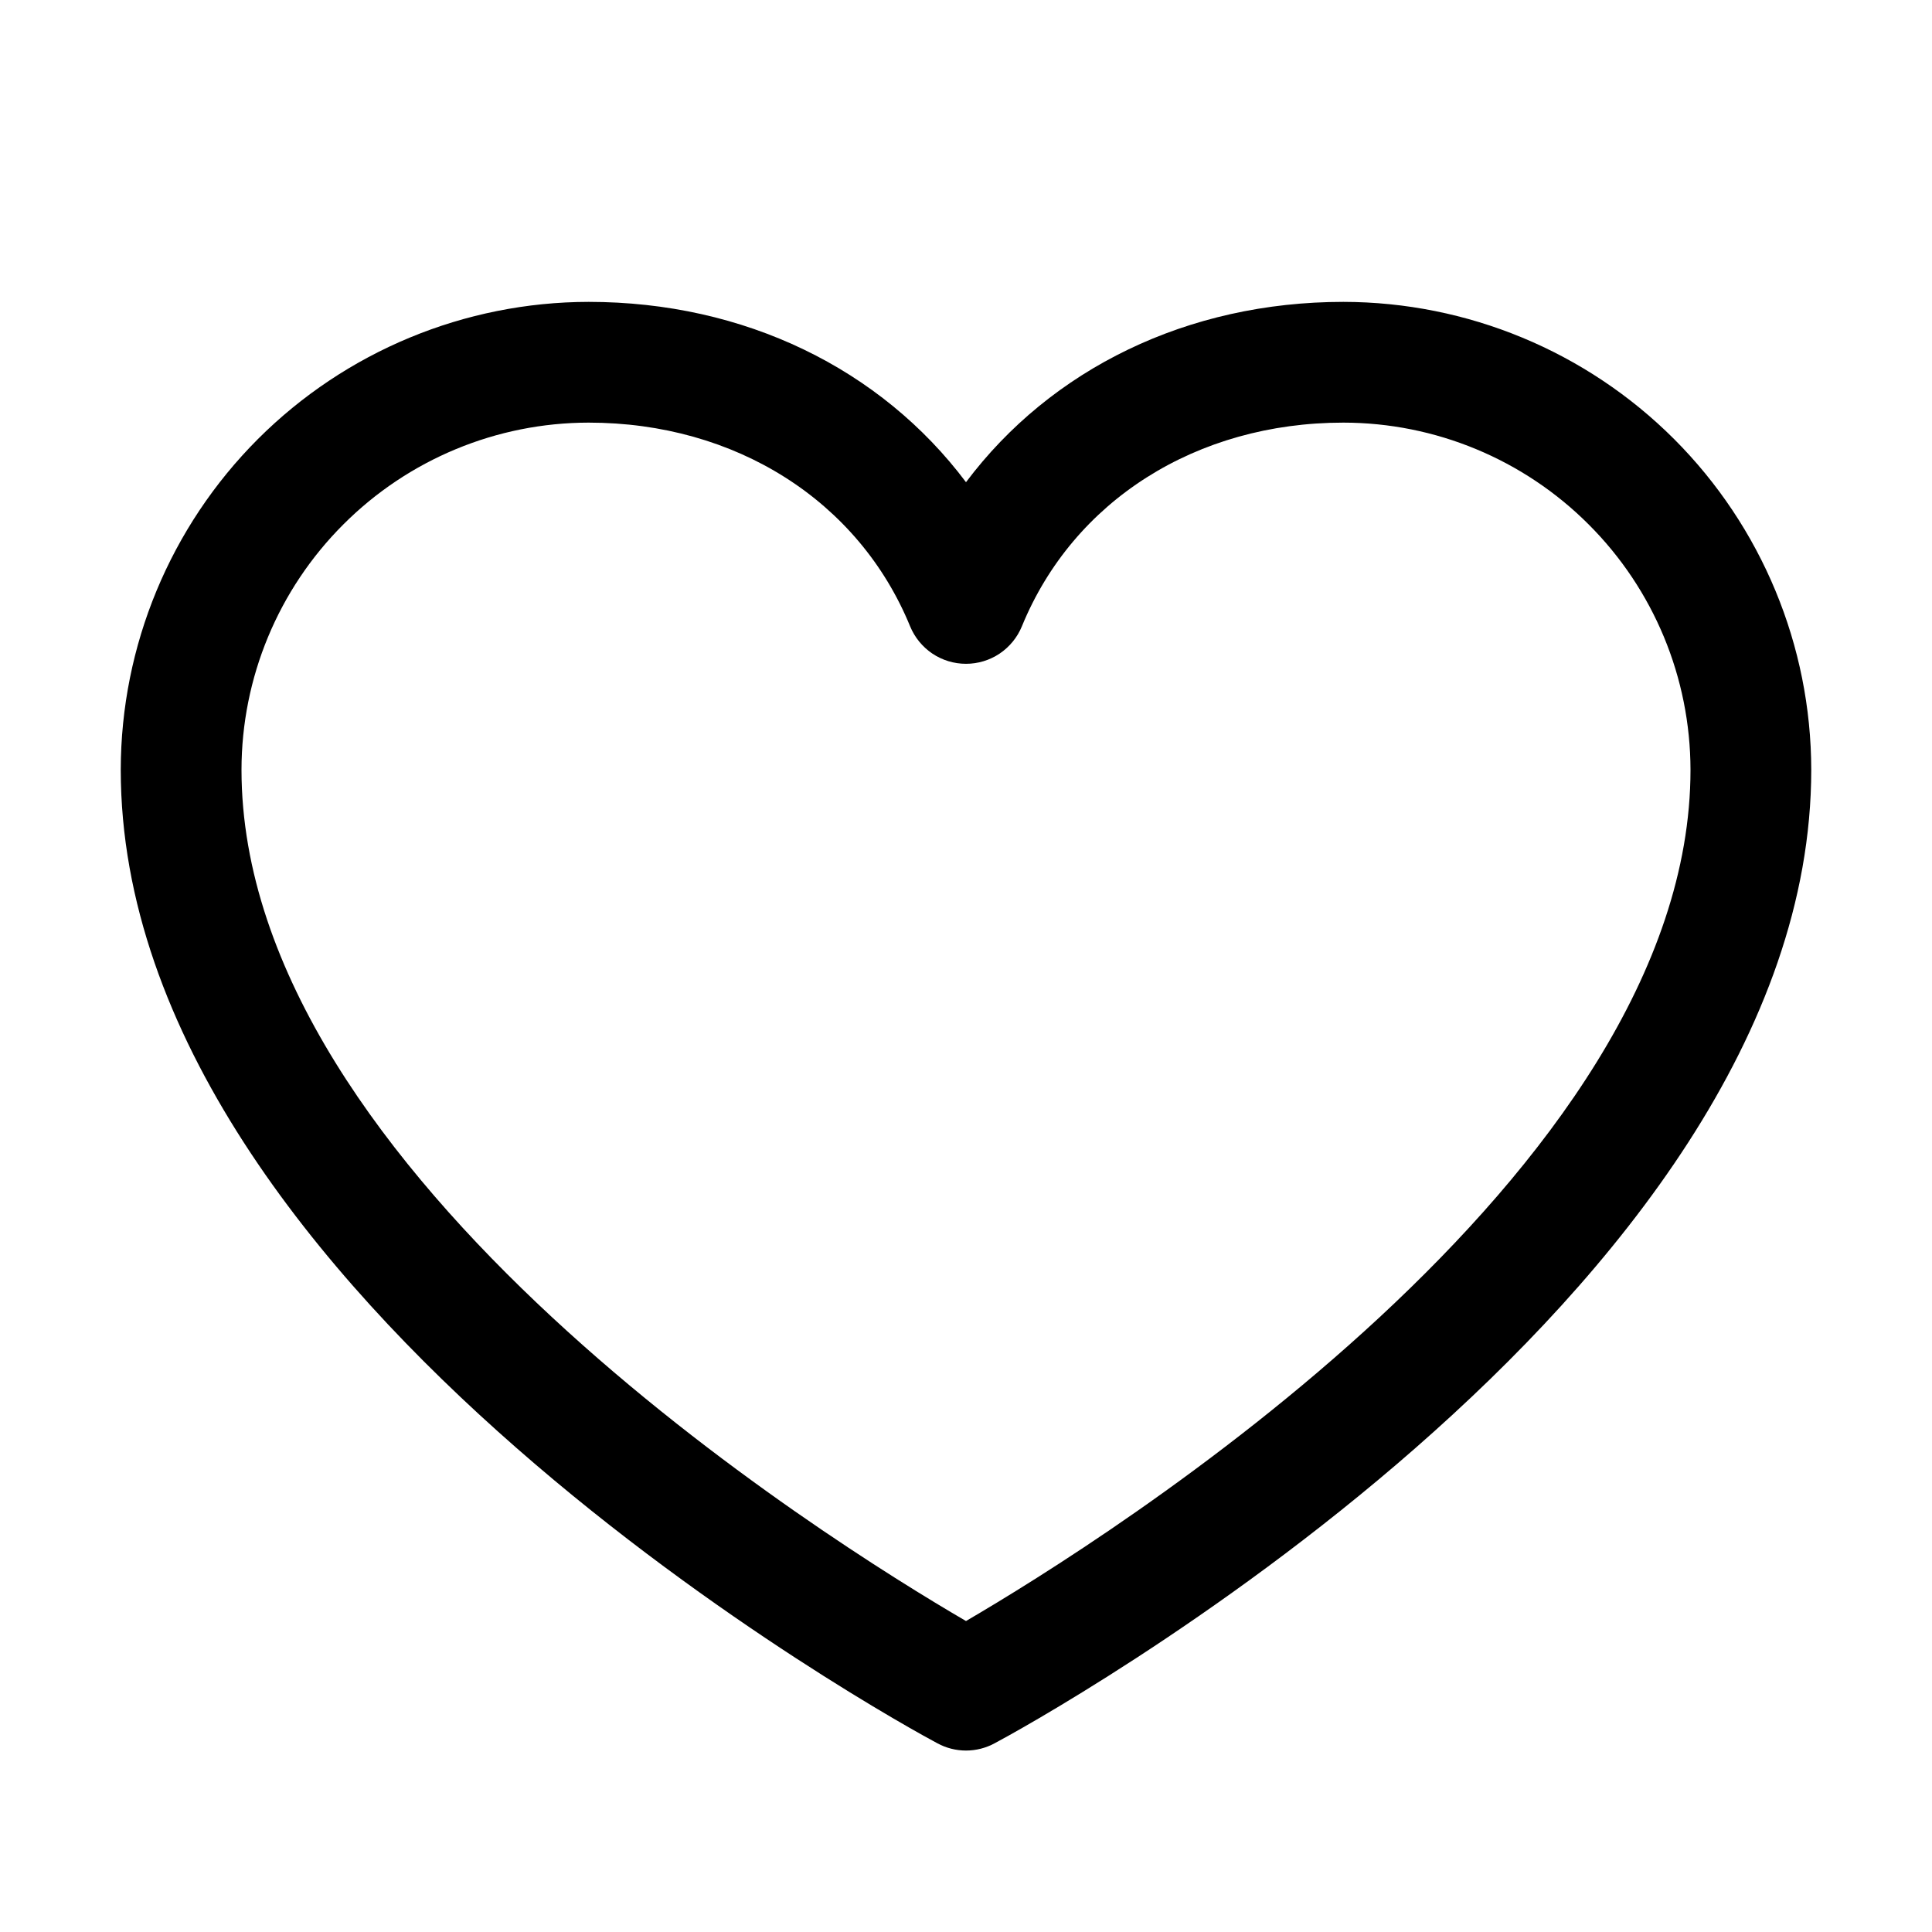
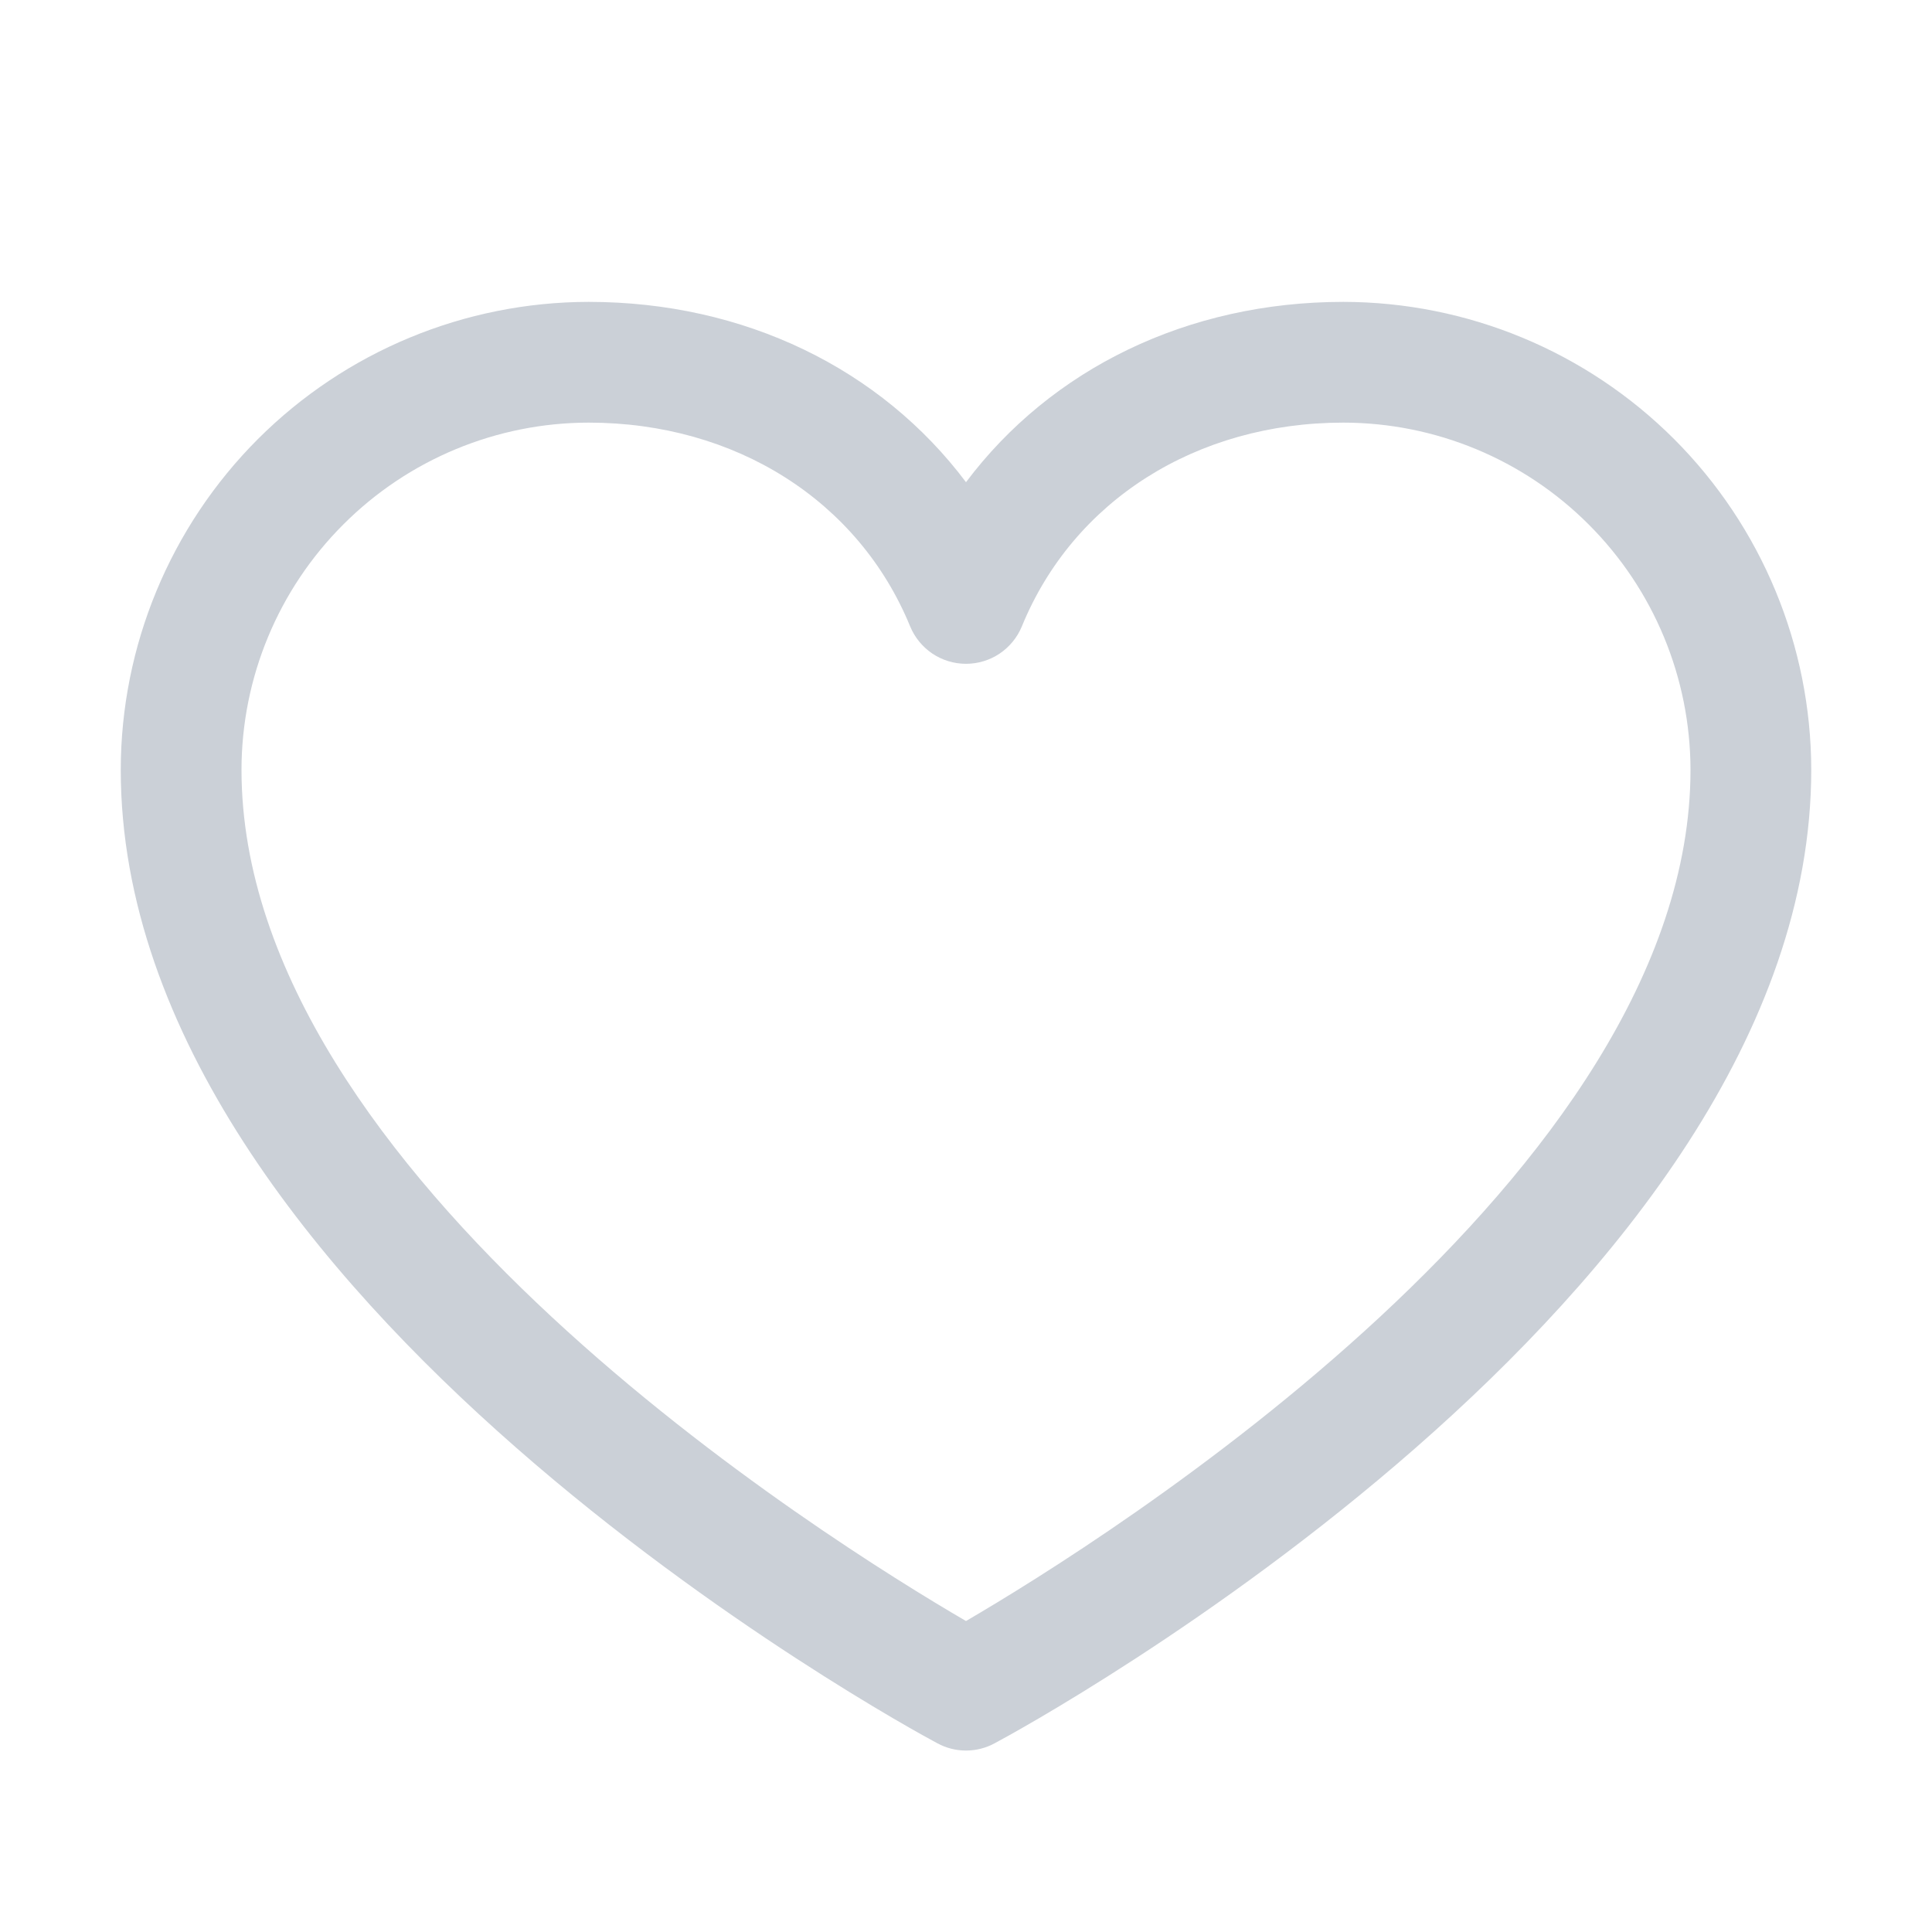
<svg xmlns="http://www.w3.org/2000/svg" width="24" height="24" viewBox="0 0 24 24" fill="none">
-   <path d="M16.688 3.75C14.752 3.75 13.057 4.582 12 5.99C10.943 4.582 9.248 3.75 7.312 3.75C5.771 3.752 4.294 4.365 3.204 5.454C2.115 6.544 1.502 8.021 1.5 9.562C1.5 16.125 11.23 21.437 11.645 21.656C11.754 21.715 11.876 21.746 12 21.746C12.124 21.746 12.246 21.715 12.355 21.656C12.77 21.437 22.5 16.125 22.5 9.562C22.498 8.021 21.885 6.544 20.796 5.454C19.706 4.365 18.229 3.752 16.688 3.75ZM12 20.137C10.288 19.14 3 14.596 3 9.562C3.001 8.419 3.456 7.323 4.265 6.515C5.073 5.706 6.169 5.251 7.312 5.25C9.136 5.25 10.667 6.221 11.306 7.781C11.363 7.919 11.459 8.036 11.582 8.119C11.706 8.202 11.851 8.246 12 8.246C12.149 8.246 12.294 8.202 12.418 8.119C12.541 8.036 12.637 7.919 12.694 7.781C13.333 6.218 14.864 5.25 16.688 5.25C17.831 5.251 18.927 5.706 19.735 6.515C20.544 7.323 20.998 8.419 21 9.562C21 14.588 13.71 19.139 12 20.137Z" fill="black" />
+   <path d="M16.688 3.75C14.752 3.75 13.057 4.582 12 5.99C10.943 4.582 9.248 3.75 7.312 3.75C5.771 3.752 4.294 4.365 3.204 5.454C2.115 6.544 1.502 8.021 1.5 9.562C1.5 16.125 11.23 21.437 11.645 21.656C11.754 21.715 11.876 21.746 12 21.746C12.124 21.746 12.246 21.715 12.355 21.656C12.77 21.437 22.5 16.125 22.5 9.562C22.498 8.021 21.885 6.544 20.796 5.454C19.706 4.365 18.229 3.752 16.688 3.75ZM12 20.137C10.288 19.14 3 14.596 3 9.562C3.001 8.419 3.456 7.323 4.265 6.515C5.073 5.706 6.169 5.251 7.312 5.25C9.136 5.25 10.667 6.221 11.306 7.781C11.363 7.919 11.459 8.036 11.582 8.119C11.706 8.202 11.851 8.246 12 8.246C12.149 8.246 12.294 8.202 12.418 8.119C12.541 8.036 12.637 7.919 12.694 7.781C13.333 6.218 14.864 5.25 16.688 5.25C17.831 5.251 18.927 5.706 19.735 6.515C20.544 7.323 20.998 8.419 21 9.562C21 14.588 13.71 19.139 12 20.137Z" fill="#CBD0D7" />
</svg>
